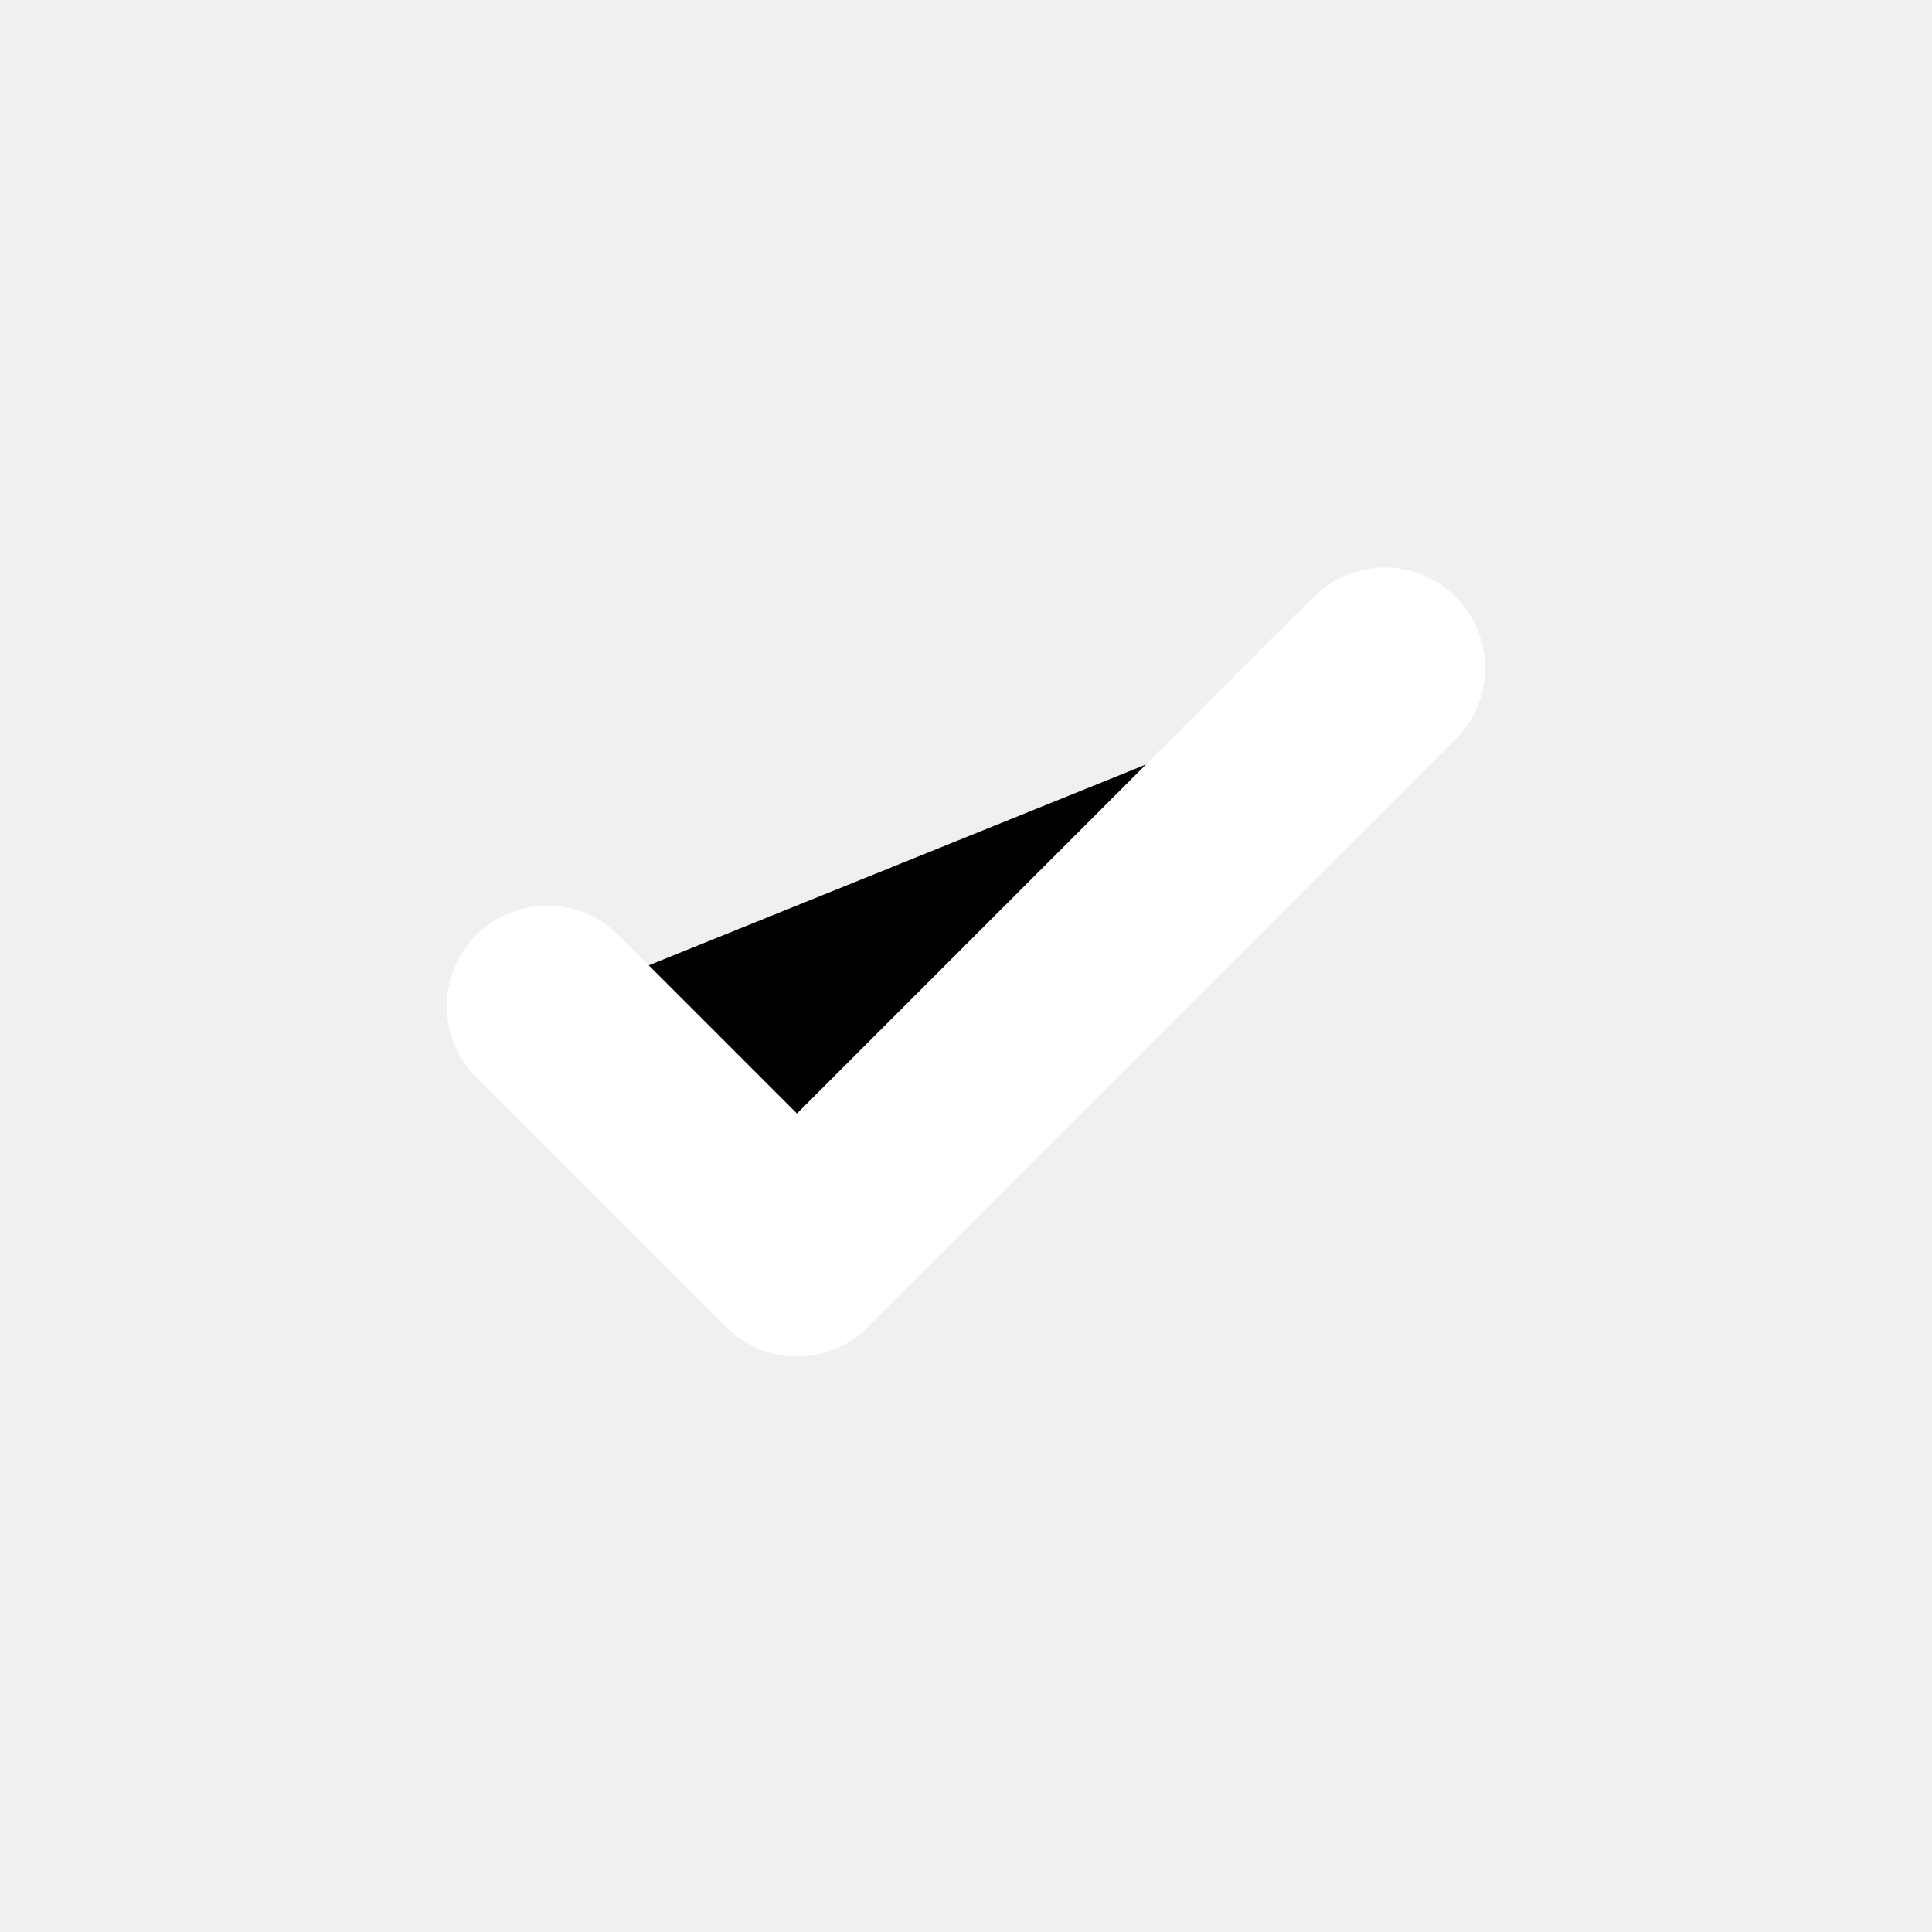
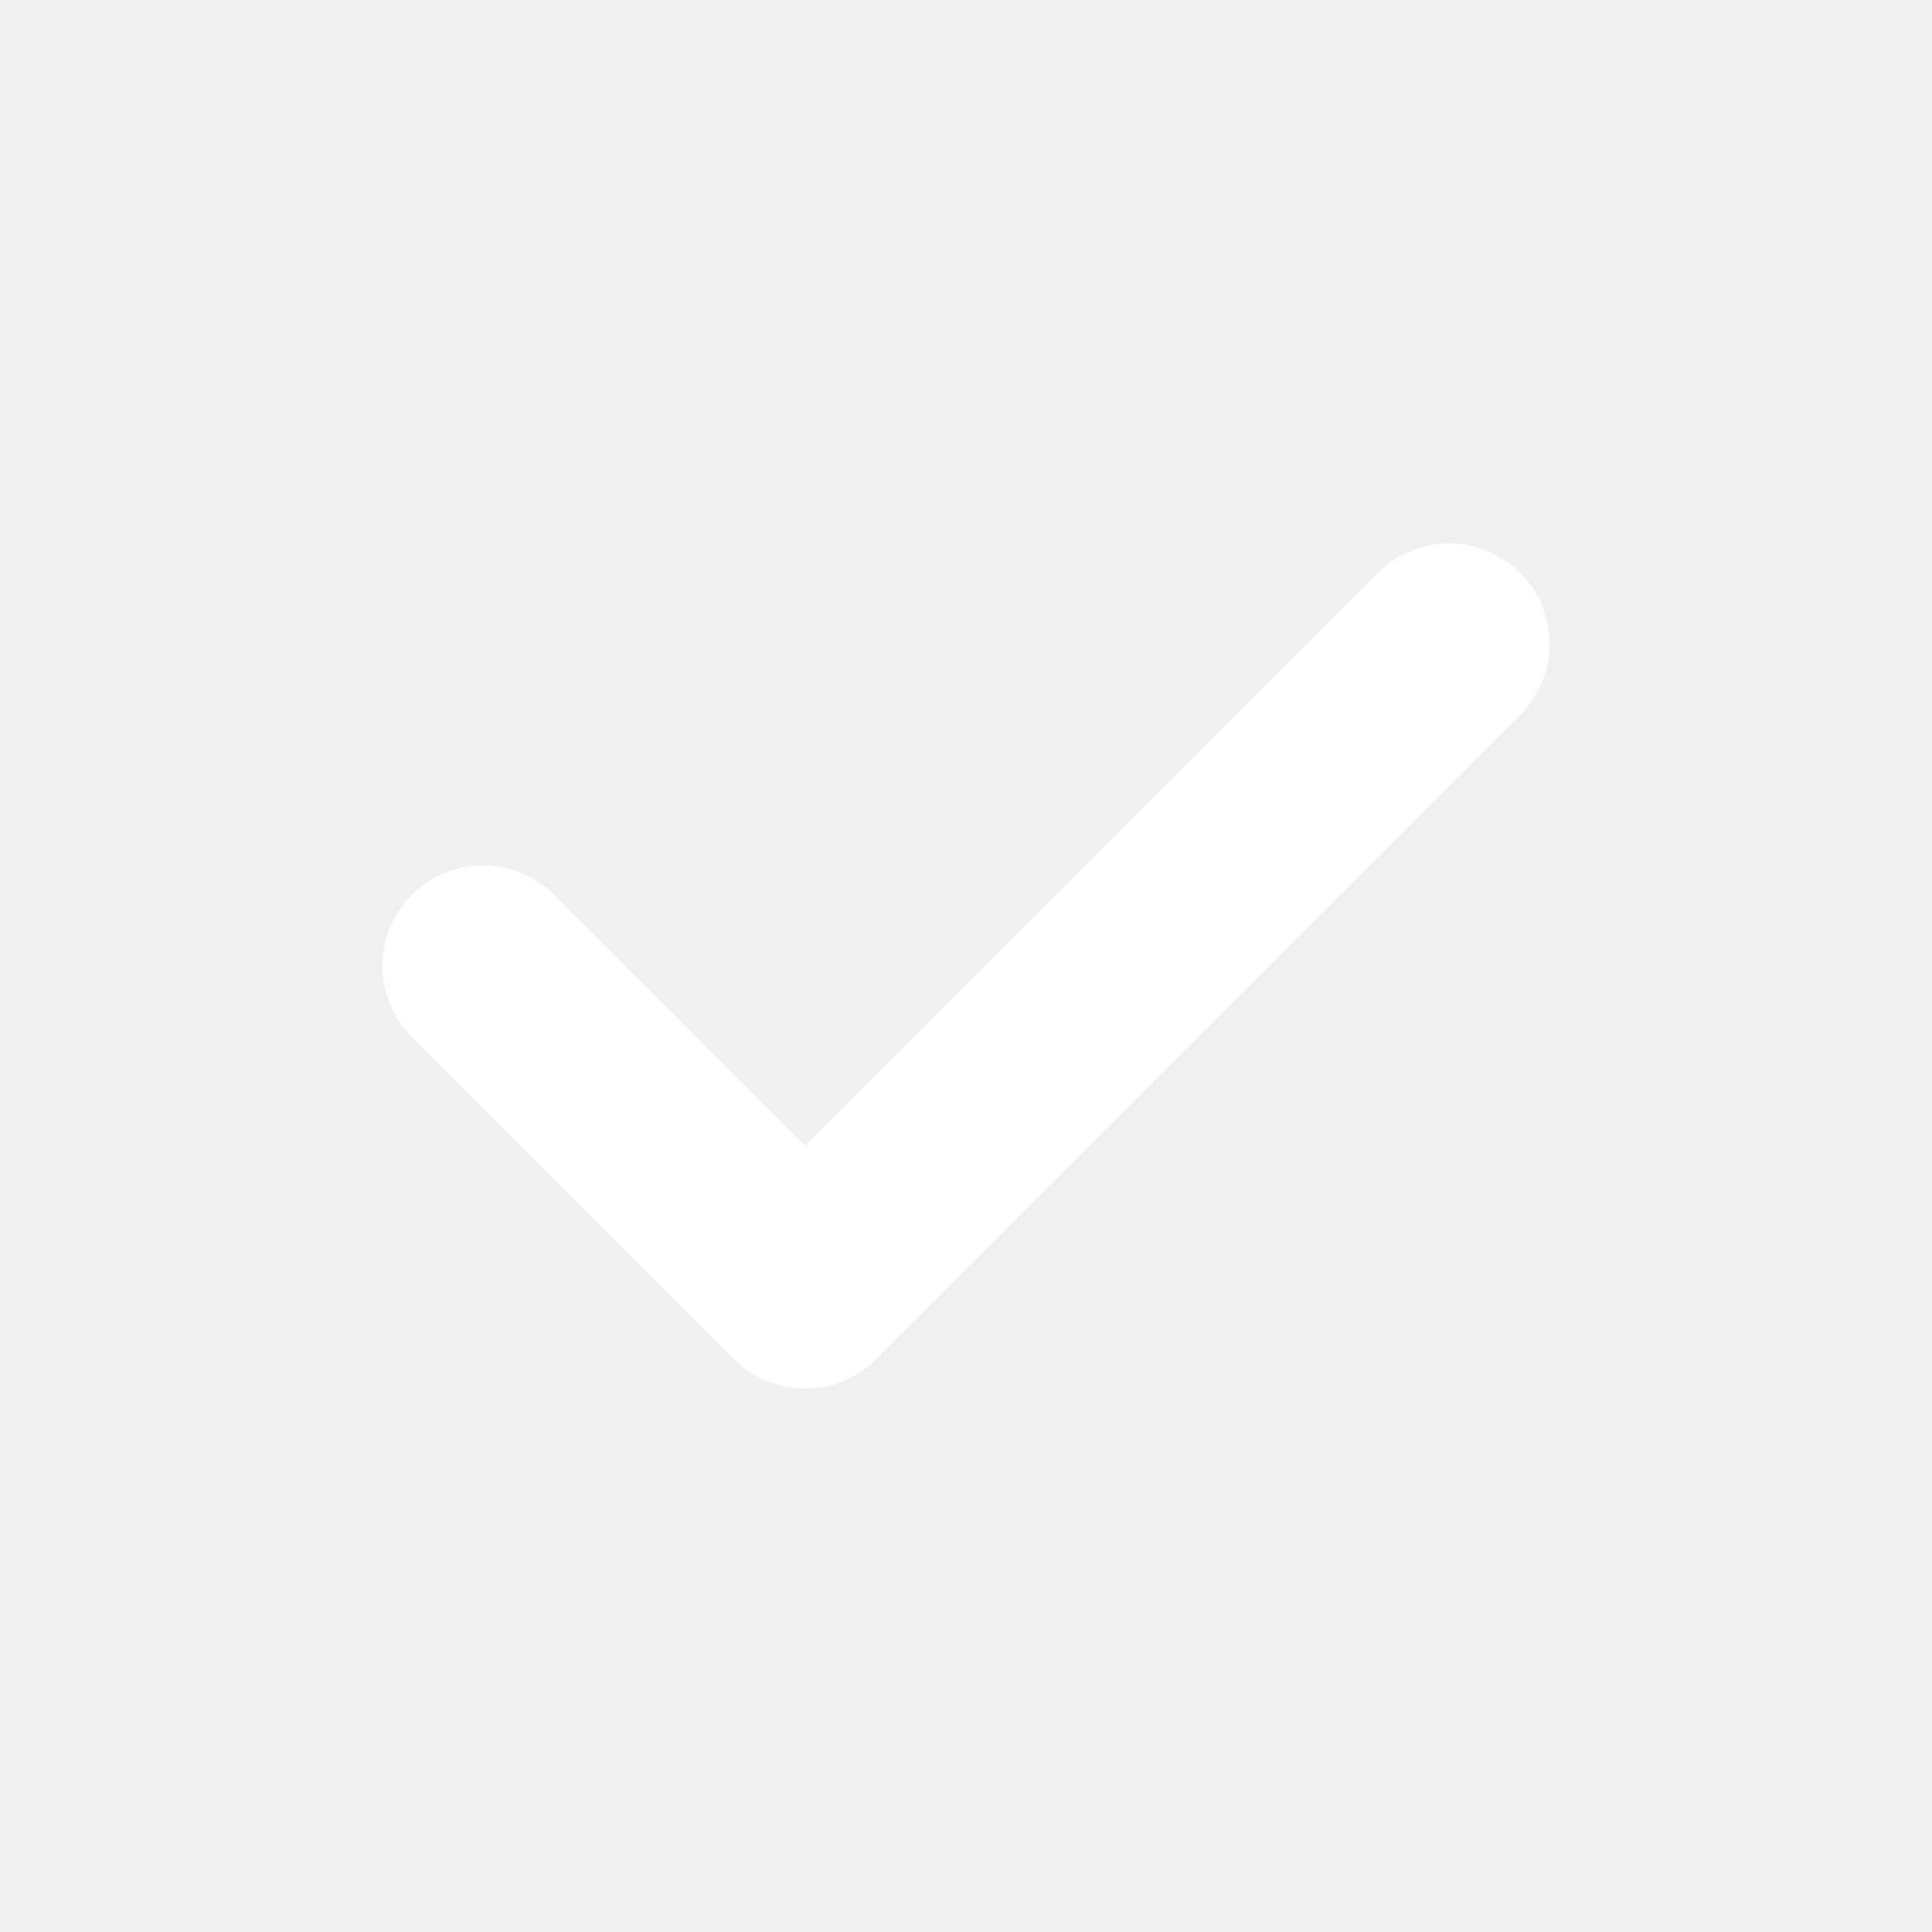
<svg xmlns="http://www.w3.org/2000/svg" width="24" height="24" viewBox="0 0 24 24">
-   <path d="M6.8 12.5l3.1 3.1 7.3-7.3" stroke="#ffffff" stroke-width="2.5" stroke-linecap="round" stroke-linejoin="round" />
+   <path d="M6 12 L10 16 L18 8" fill="none" stroke="#ffffff" stroke-width="2.5" stroke-linecap="round" stroke-linejoin="round" />
</svg>
